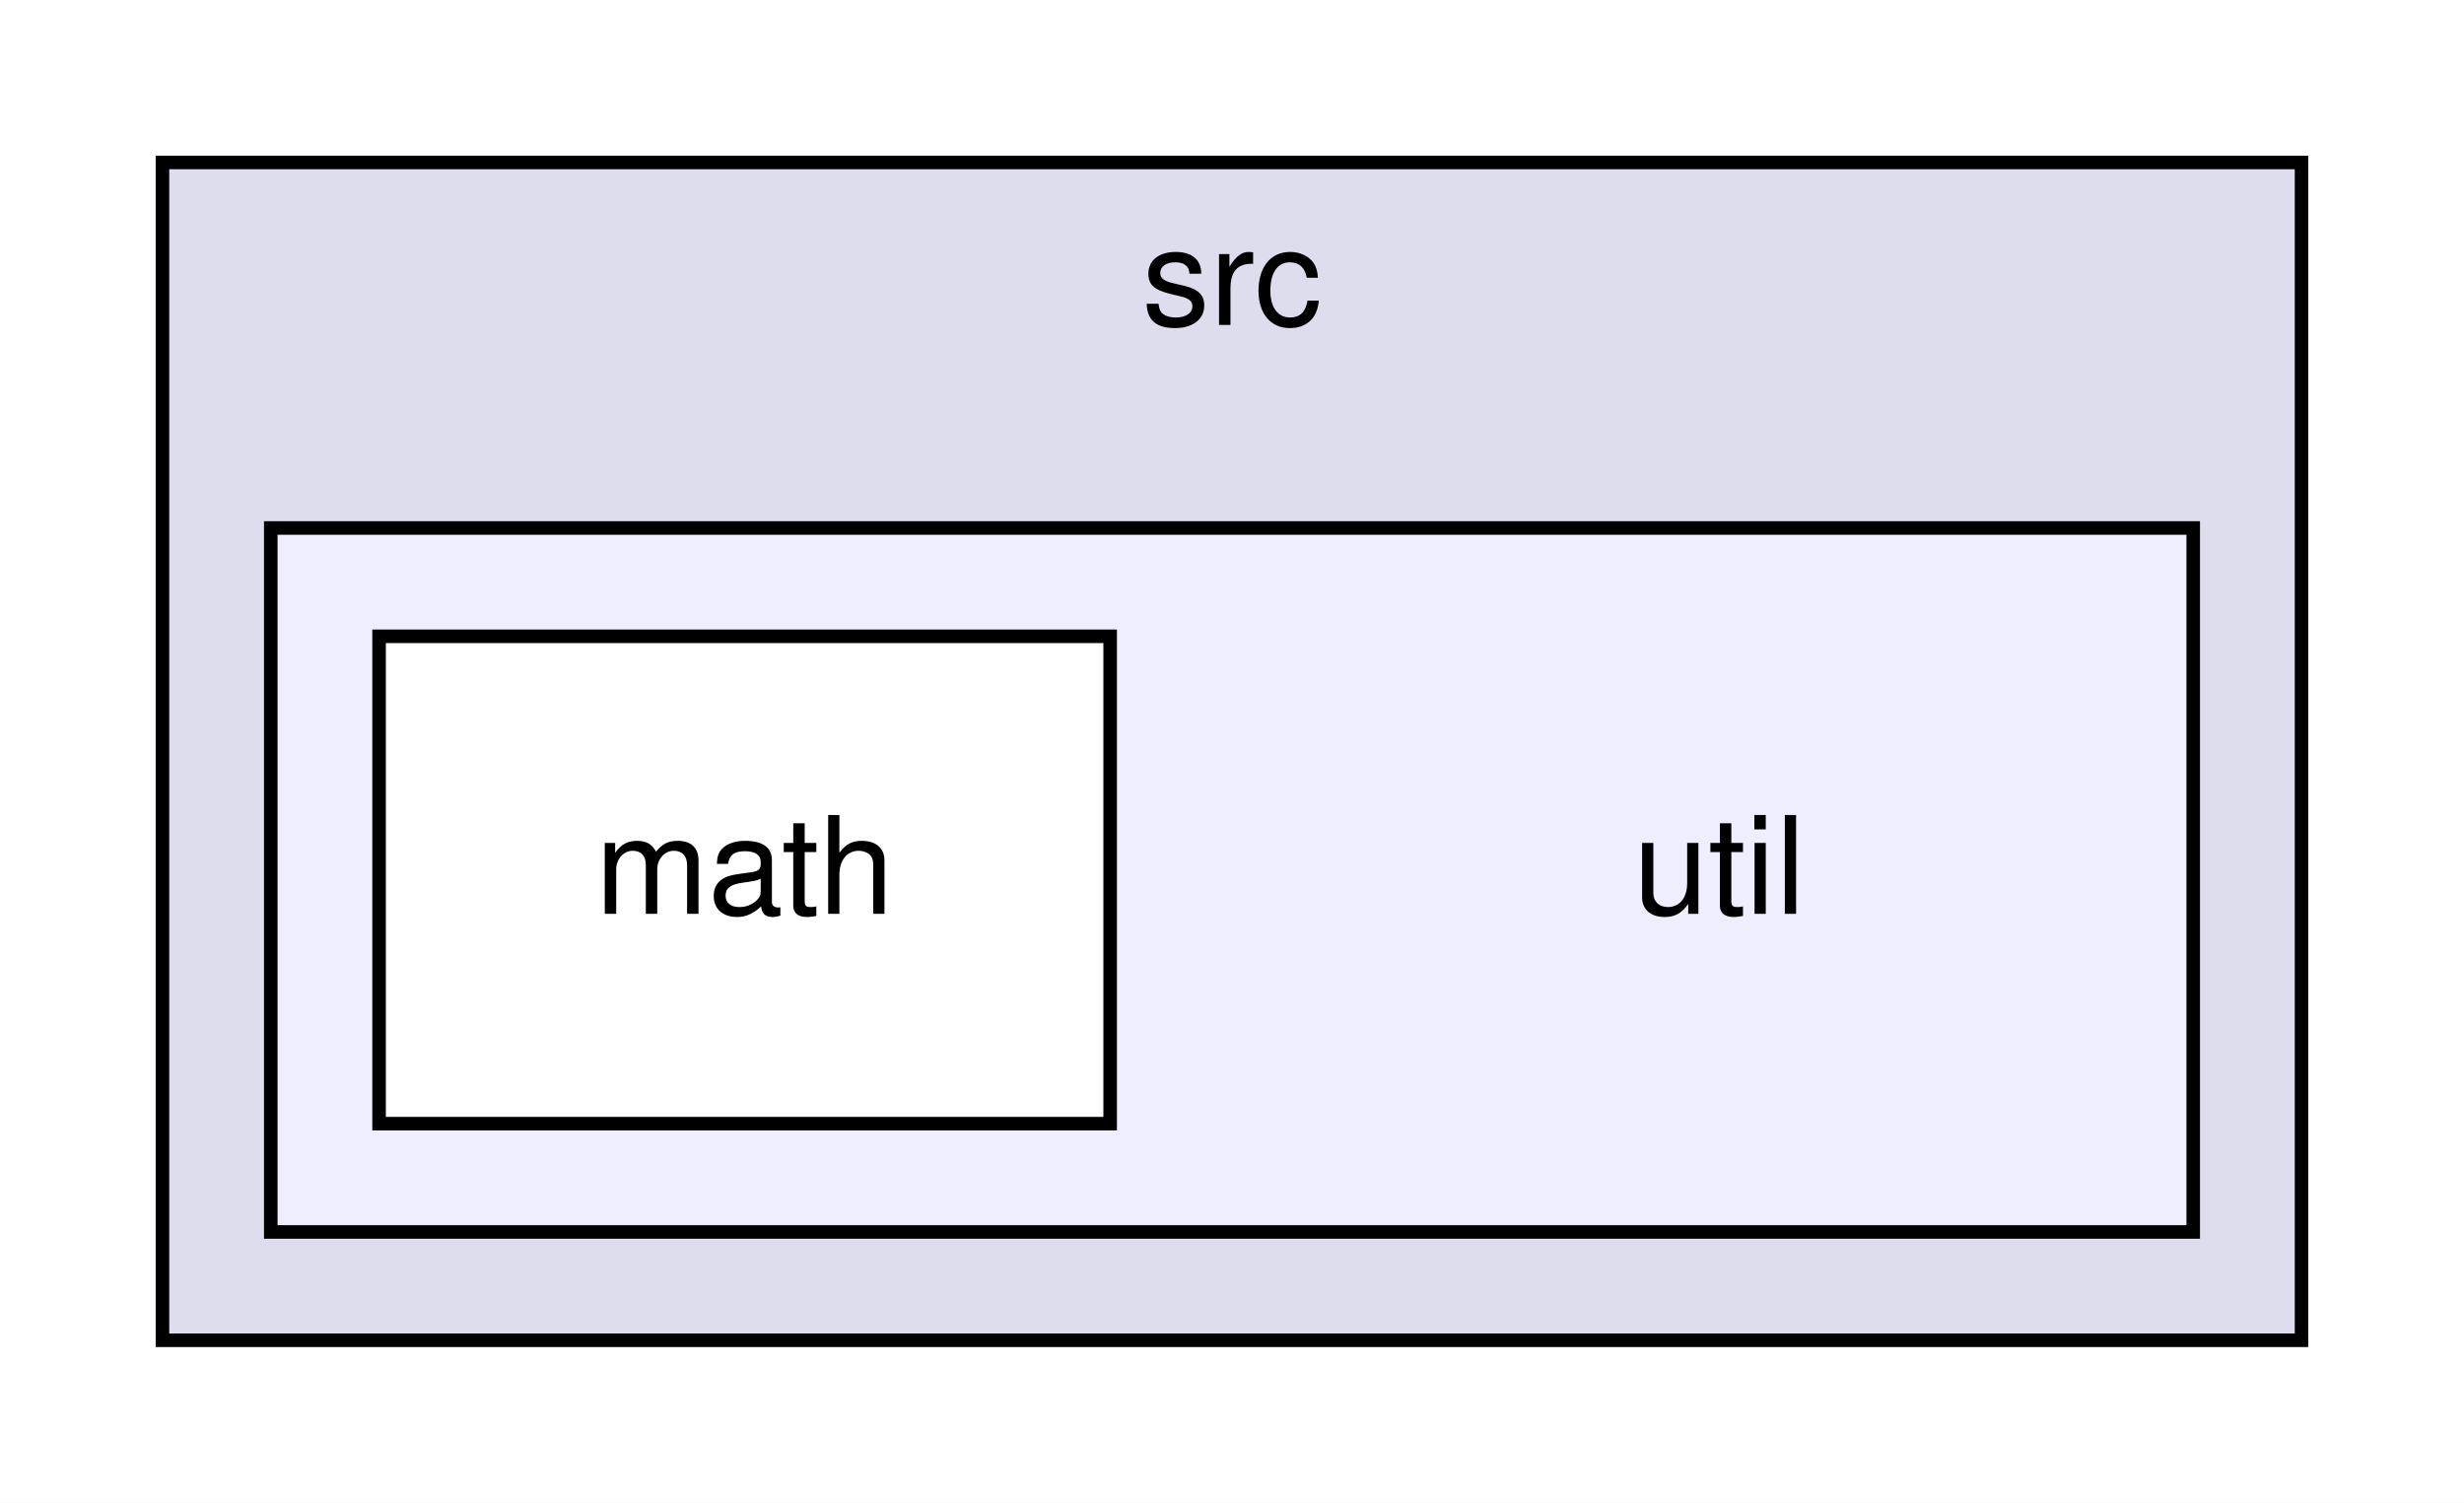
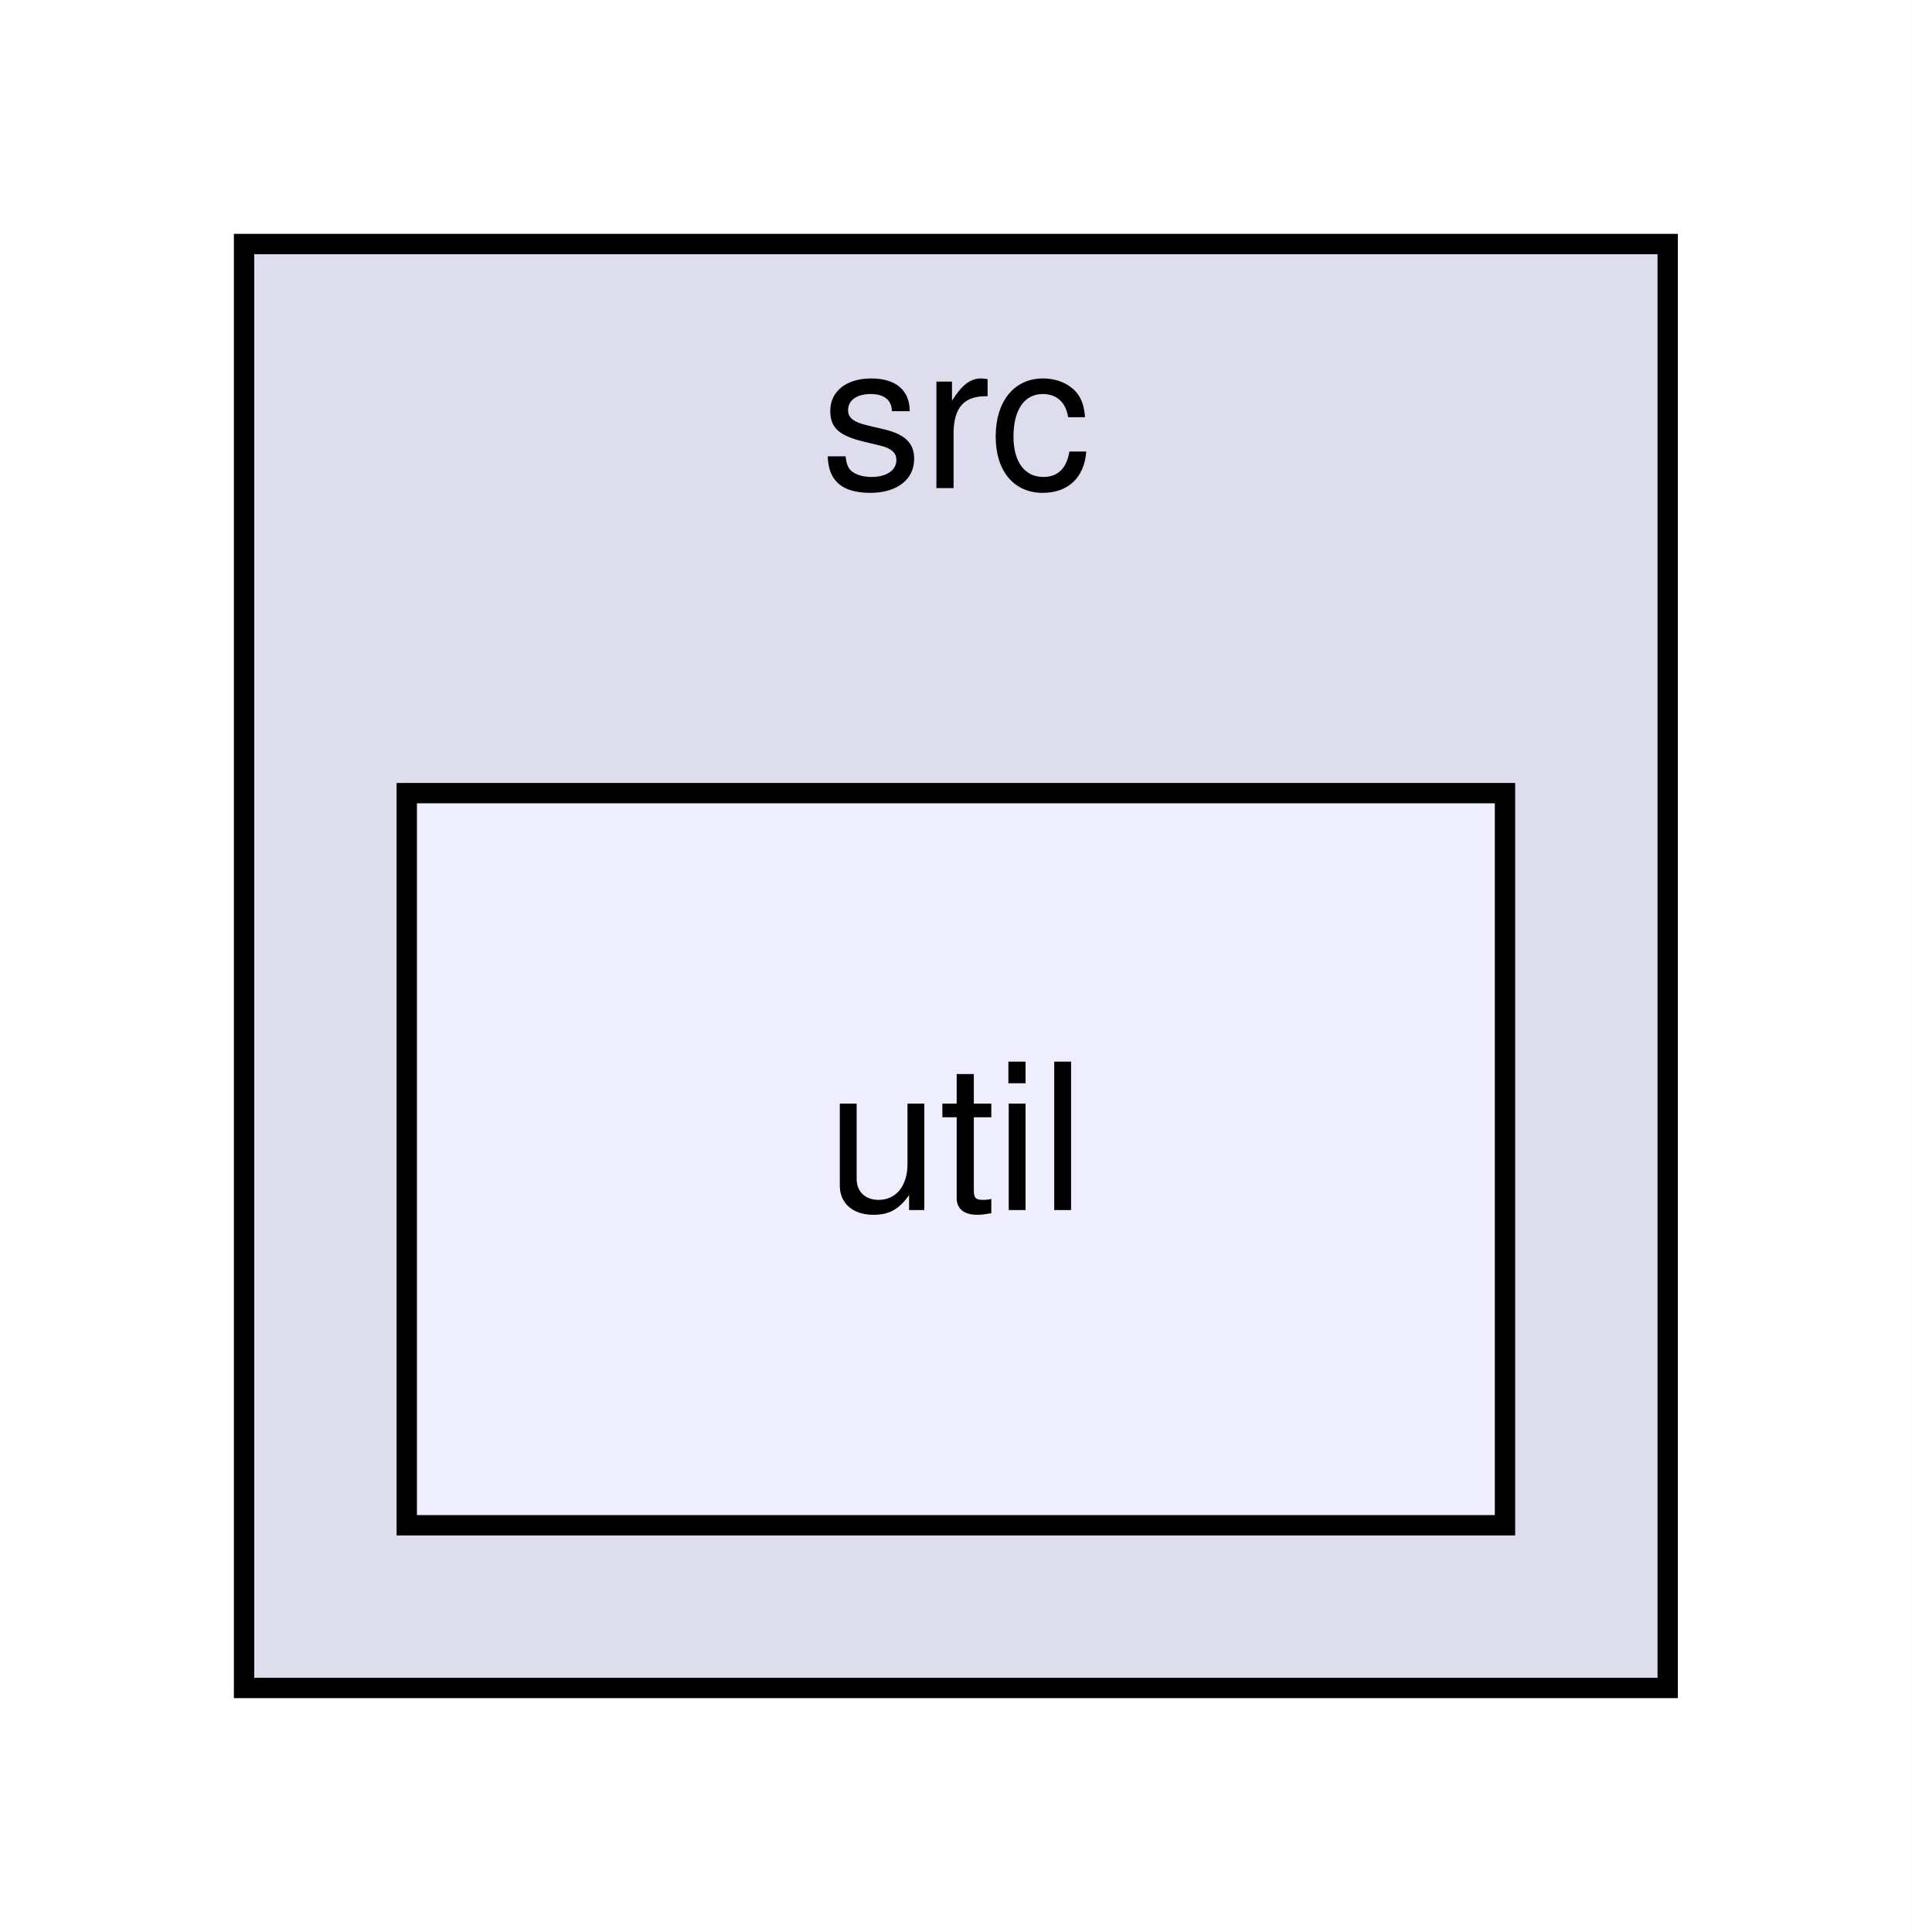
- <svg xmlns="http://www.w3.org/2000/svg" xmlns:xlink="http://www.w3.org/1999/xlink" width="182pt" height="111pt" viewBox="0.00 0.00 182.00 111.00">
-   <g id="graph0" class="graph" transform="scale(1 1) rotate(0) translate(4 107)">
-     <polygon fill="white" stroke="none" points="-4,4 -4,-107 178,-107 178,4 -4,4" />
+ <svg xmlns="http://www.w3.org/2000/svg" xmlns:xlink="http://www.w3.org/1999/xlink" width="94pt" height="95pt" viewBox="0.00 0.00 94.00 95.00">
+   <g id="graph0" class="graph" transform="scale(1 1) rotate(0) translate(4 91)">
+     <polygon fill="white" stroke="none" points="-4,4 -4,-91 90,-91 90,4 -4,4" />
    <g id="clust1" class="cluster">
      <g id="a_clust1">
        <a xlink:href="dir_68267d1309a1af8e8297ef4c3efbcdba.html" target="_top" xlink:title="src">
-           <polygon fill="#ddddee" stroke="black" points="8,-8 8,-95 166,-95 166,-8 8,-8" />
-           <text text-anchor="middle" x="87" y="-83" font-family="Helvetica,sans-Serif" font-size="10.00">src</text>
-         </a>
-       </g>
-     </g>
-     <g id="clust2" class="cluster">
-       <g id="a_clust2">
-         <a xlink:href="dir_b7878ad5ecbf2506f4125b9d34c97e45.html" target="_top">
-           <polygon fill="#eeeeff" stroke="black" points="16,-16 16,-68 158,-68 158,-16 16,-16" />
+           <polygon fill="#ddddee" stroke="black" points="8,-8 8,-79 78,-79 78,-8 8,-8" />
+           <text text-anchor="middle" x="43" y="-67" font-family="Helvetica,sans-Serif" font-size="10.00">src</text>
        </a>
      </g>
    </g>
    <g id="node1" class="node">
-       <text text-anchor="middle" x="123" y="-39.5" font-family="Helvetica,sans-Serif" font-size="10.00">util</text>
-     </g>
-     <g id="node2" class="node">
-       <g id="a_node2">
-         <a xlink:href="dir_c7efa7df65e8e5cdf57fe3d25cba04c7.html" target="_top" xlink:title="math">
-           <polygon fill="white" stroke="black" points="78,-60 24,-60 24,-24 78,-24 78,-60" />
-           <text text-anchor="middle" x="51" y="-39.5" font-family="Helvetica,sans-Serif" font-size="10.00">math</text>
+       <g id="a_node1">
+         <a xlink:href="dir_b7878ad5ecbf2506f4125b9d34c97e45.html" target="_top" xlink:title="util">
+           <polygon fill="#eeeeff" stroke="black" points="70,-52 16,-52 16,-16 70,-16 70,-52" />
+           <text text-anchor="middle" x="43" y="-31.5" font-family="Helvetica,sans-Serif" font-size="10.00">util</text>
        </a>
      </g>
    </g>
  </g>
</svg>
